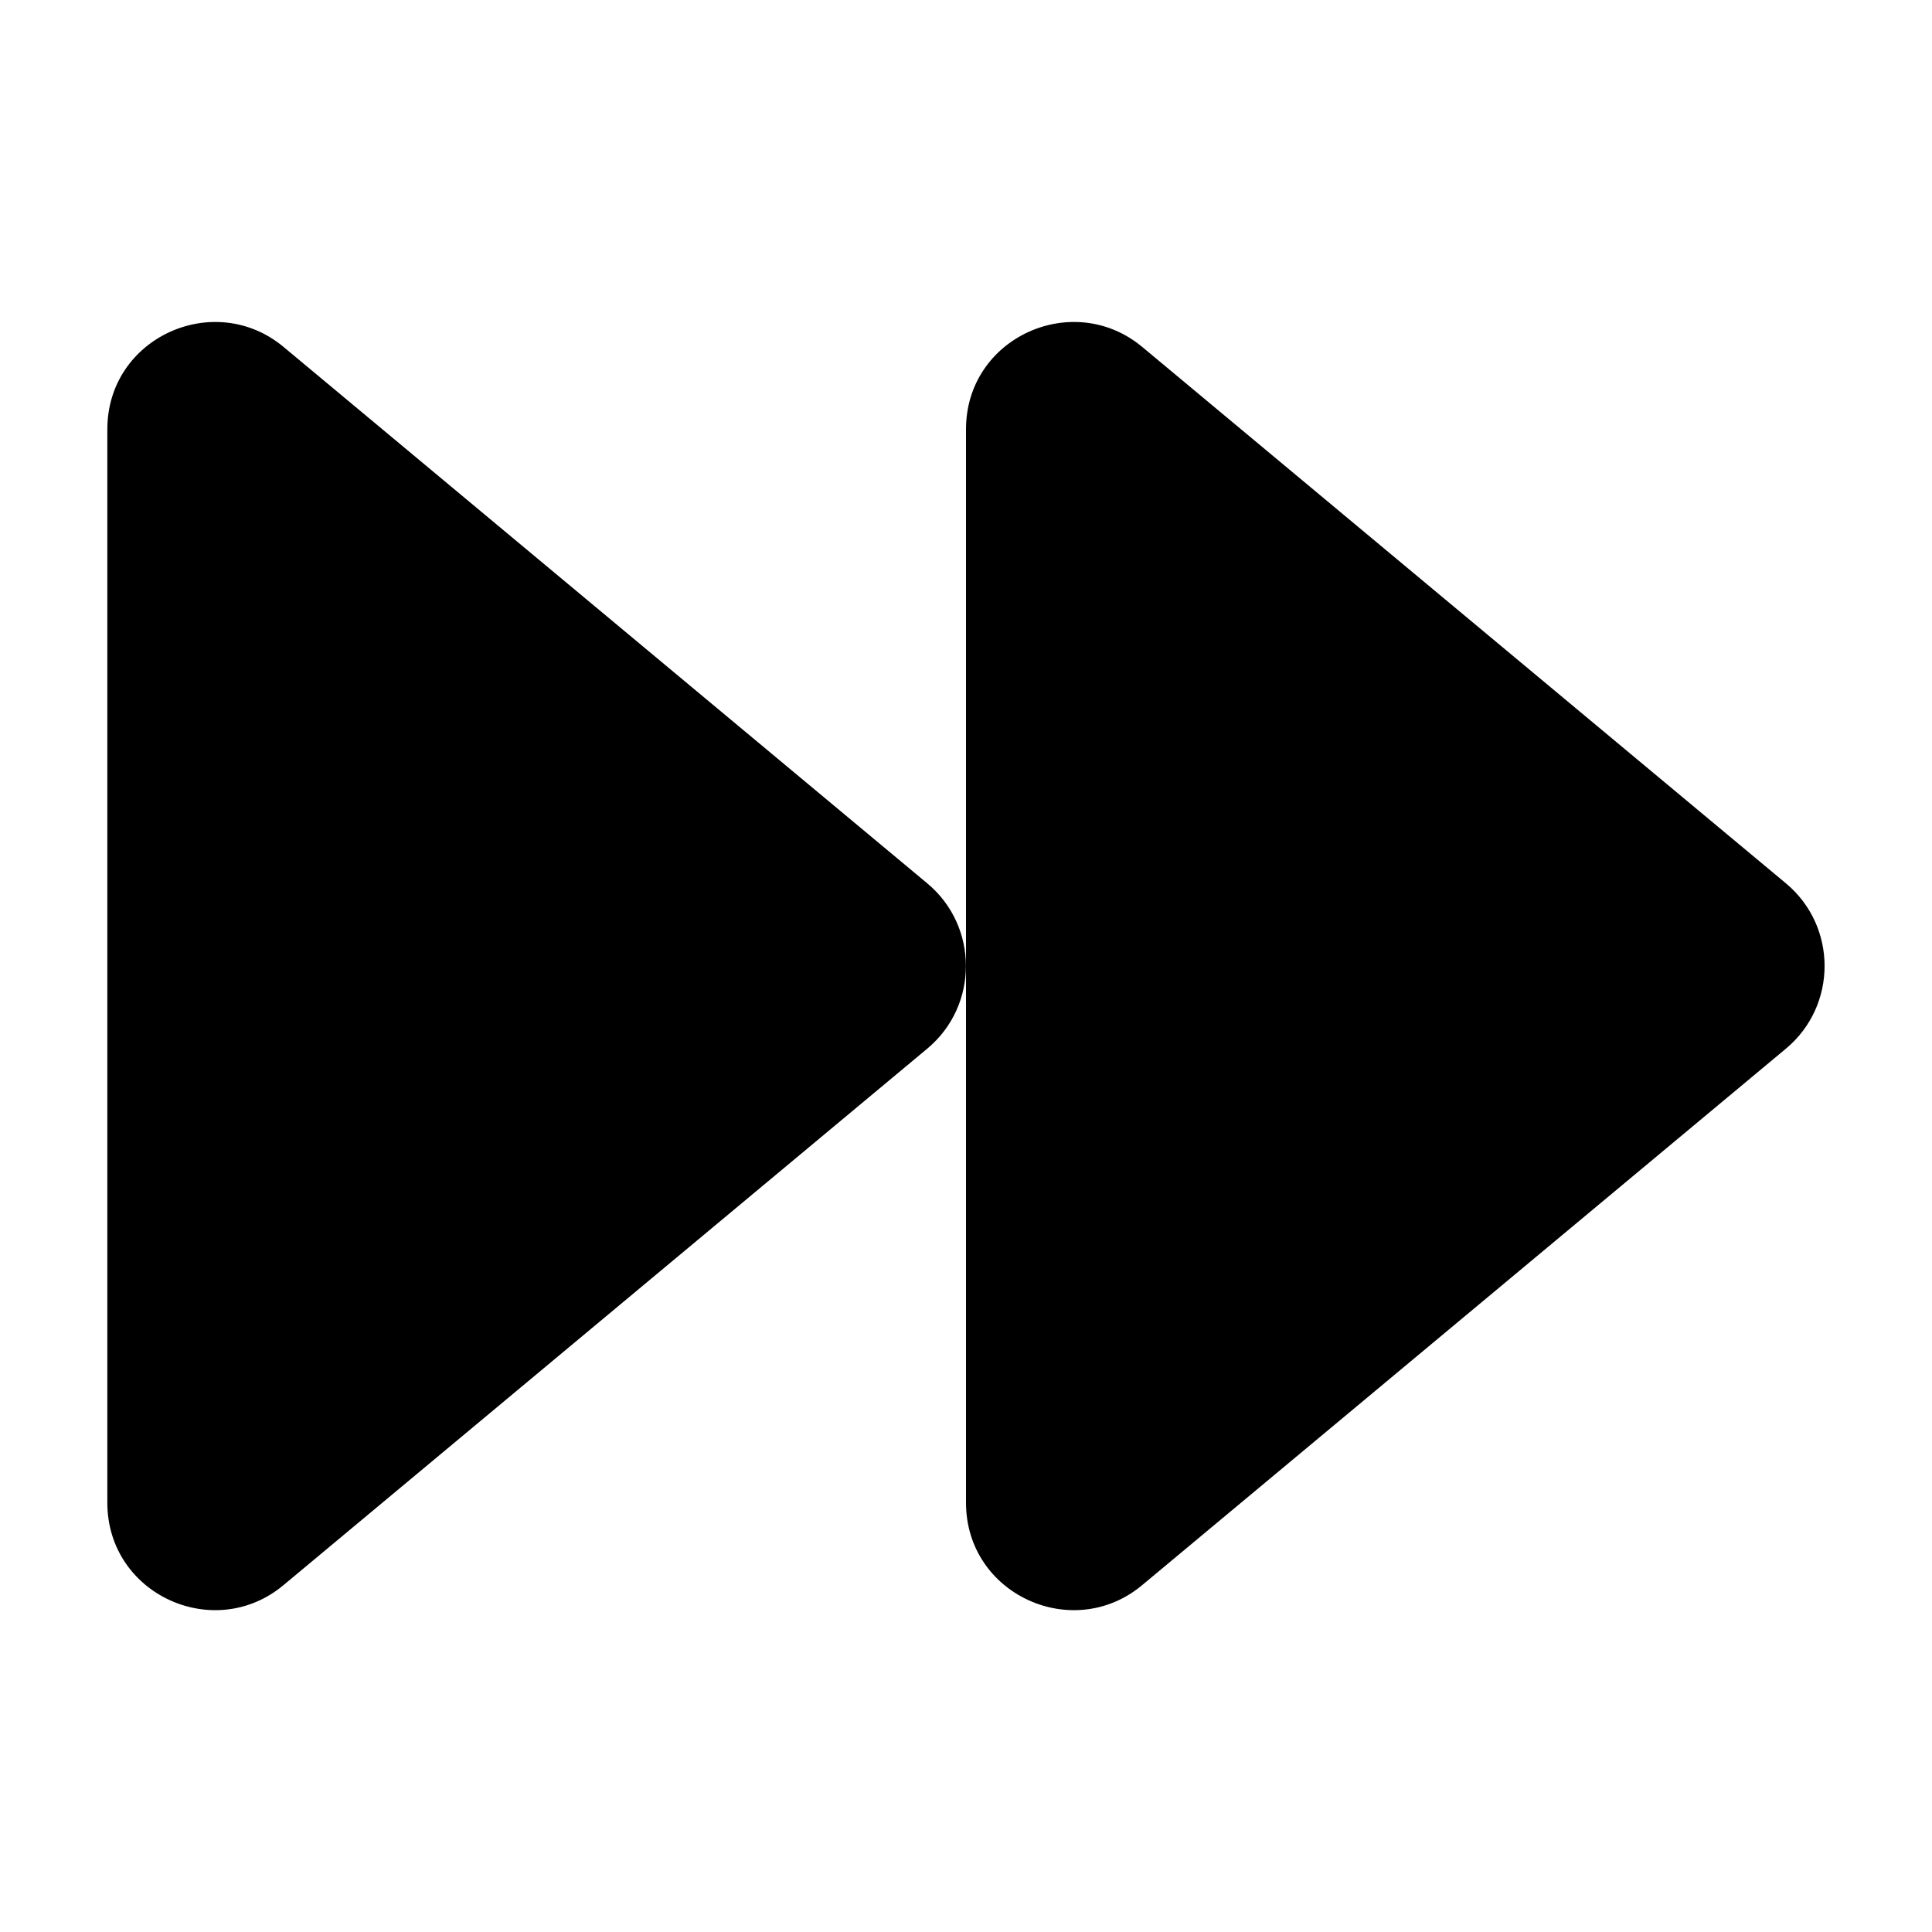
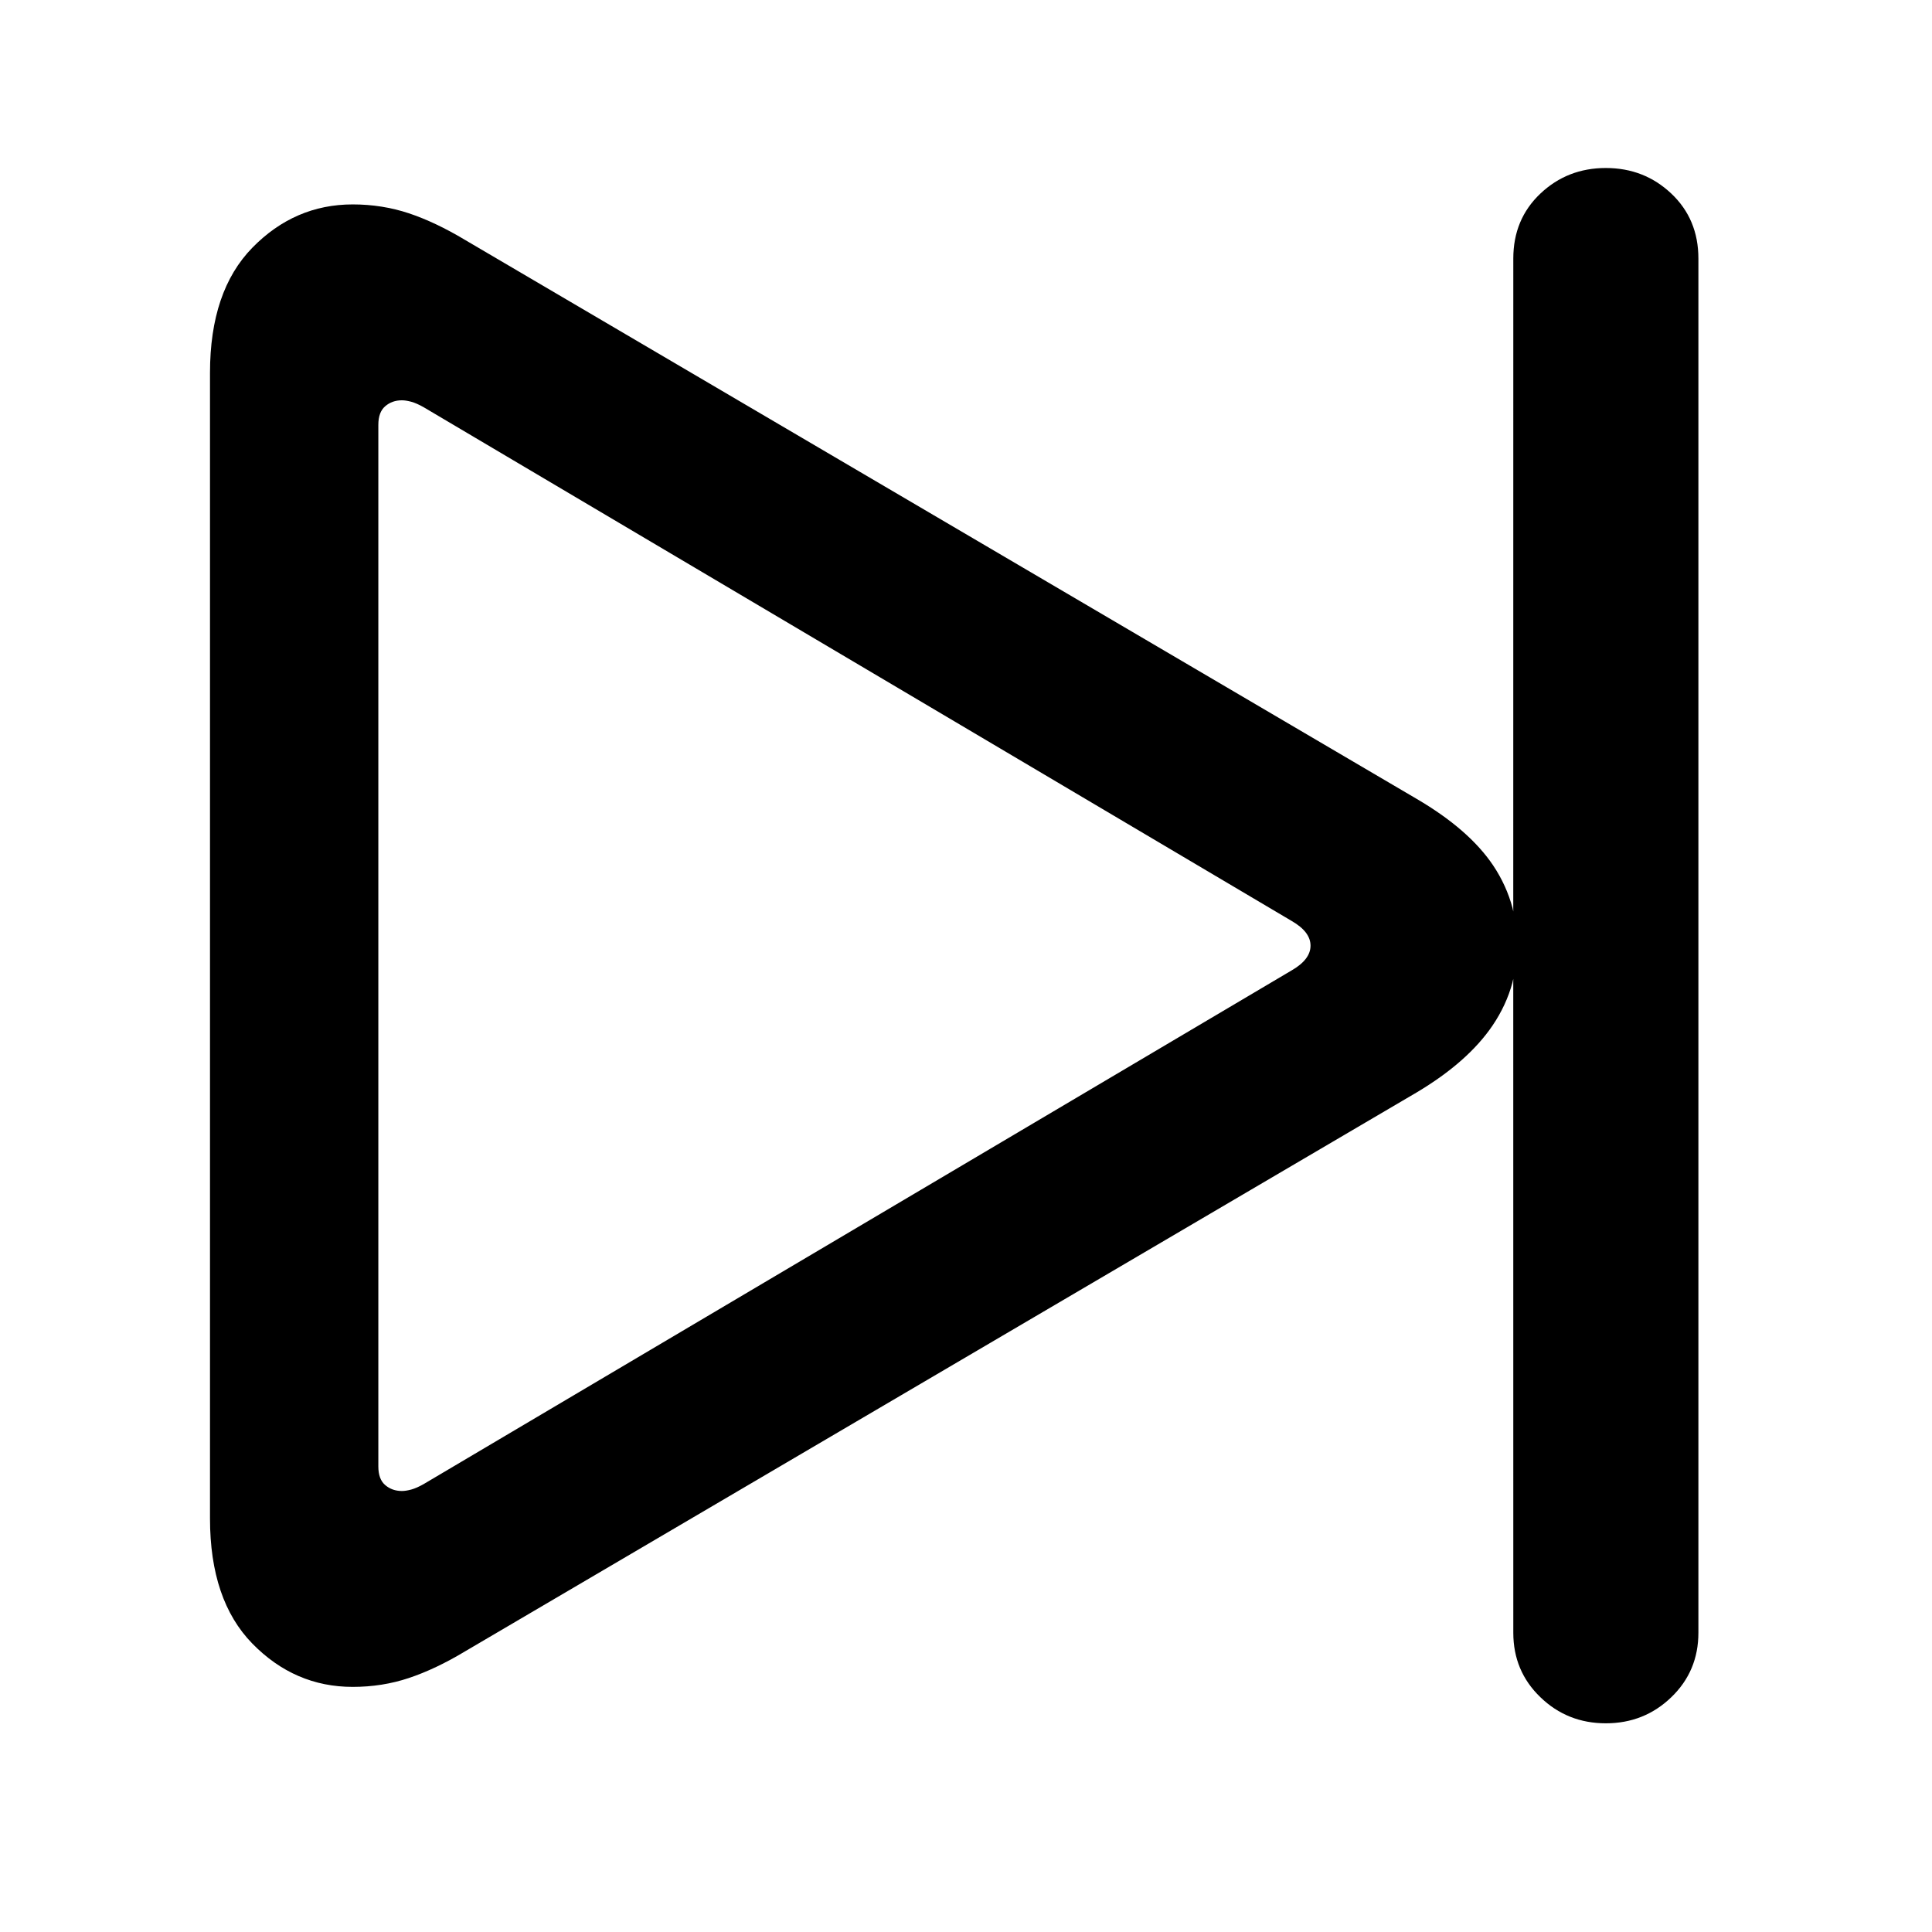
- <svg xmlns="http://www.w3.org/2000/svg" width="576px" height="576px" viewBox="0 0 576 576" version="1.1">
-   <g id="Skip" stroke="none" stroke-width="1" fill="none" fill-rule="evenodd">
-     <g id="forward-solid" transform="translate(32, 95)" fill="#000000" fill-rule="nonzero">
-       <path d="M500.5,168.4 L308.5,8.4 C287.9,-8.7 256,5.6 256,33 L256,353 C256,380.4 287.9,394.8 308.5,377.6 L500.5,217.6 C515.8,204.8 515.8,181.2 500.5,168.4 Z M244.5,168.4 L52.5,8.4 C31.9,-8.7 0,5.6 0,33 L0,353 C0,380.4 31.9,394.8 52.5,377.6 L244.5,217.6 C259.8,204.8 259.8,181.2 244.5,168.4 Z" id="Shape" />
-     </g>
+ <svg xmlns="http://www.w3.org/2000/svg" width="46px" height="46px" viewBox="0 0 46 46" version="1.1">
+   <g id="skip" stroke="none" stroke-width="1" fill="none" fill-rule="evenodd">
+     <path d="M38.234,41.031 C38.844,41.031 39.363,40.824 39.793,40.41 C40.223,39.996 40.438,39.484 40.438,38.875 L40.438,6.156 C40.438,5.531 40.223,5.016 39.793,4.609 C39.363,4.203 38.844,4 38.234,4 C37.625,4 37.105,4.203 36.676,4.609 C36.246,5.016 36.031,5.531 36.031,6.156 L36.03,21.702 L36.012,21.617 C35.917,21.26 35.763,20.922 35.551,20.605 C35.168,20.035 34.562,19.508 33.734,19.023 L11.07,5.711 C10.602,5.43 10.156,5.219 9.734,5.078 C9.312,4.938 8.867,4.867 8.398,4.867 C7.477,4.867 6.68,5.211 6.008,5.898 C5.336,6.586 5,7.578 5,8.875 L5,36.156 C5,37.453 5.336,38.445 6.008,39.133 C6.68,39.82 7.477,40.164 8.398,40.164 C8.867,40.164 9.312,40.094 9.734,39.953 C10.156,39.812 10.602,39.602 11.07,39.32 L33.734,26.008 C34.547,25.523 35.148,24.992 35.539,24.414 C35.756,24.093 35.913,23.755 36.009,23.4 L36.03,23.307 L36.031,38.875 C36.031,39.484 36.246,39.996 36.676,40.41 C37.105,40.824 37.625,41.031 38.234,41.031 Z M9.57,35.5 C9.414,35.5 9.281,35.453 9.172,35.359 C9.062,35.266 9.008,35.117 9.008,34.914 L9.008,10.117 C9.008,9.914 9.062,9.766 9.172,9.672 C9.281,9.578 9.414,9.531 9.57,9.531 C9.633,9.531 9.707,9.543 9.793,9.566 C9.879,9.59 9.977,9.633 10.086,9.695 L30.758,21.93 C31.055,22.102 31.203,22.297 31.203,22.516 C31.203,22.734 31.055,22.93 30.758,23.102 L10.086,35.336 C9.977,35.398 9.879,35.441 9.793,35.465 C9.707,35.488 9.633,35.5 9.57,35.5 Z" fill="#000000" fill-rule="nonzero" />
  </g>
</svg>
